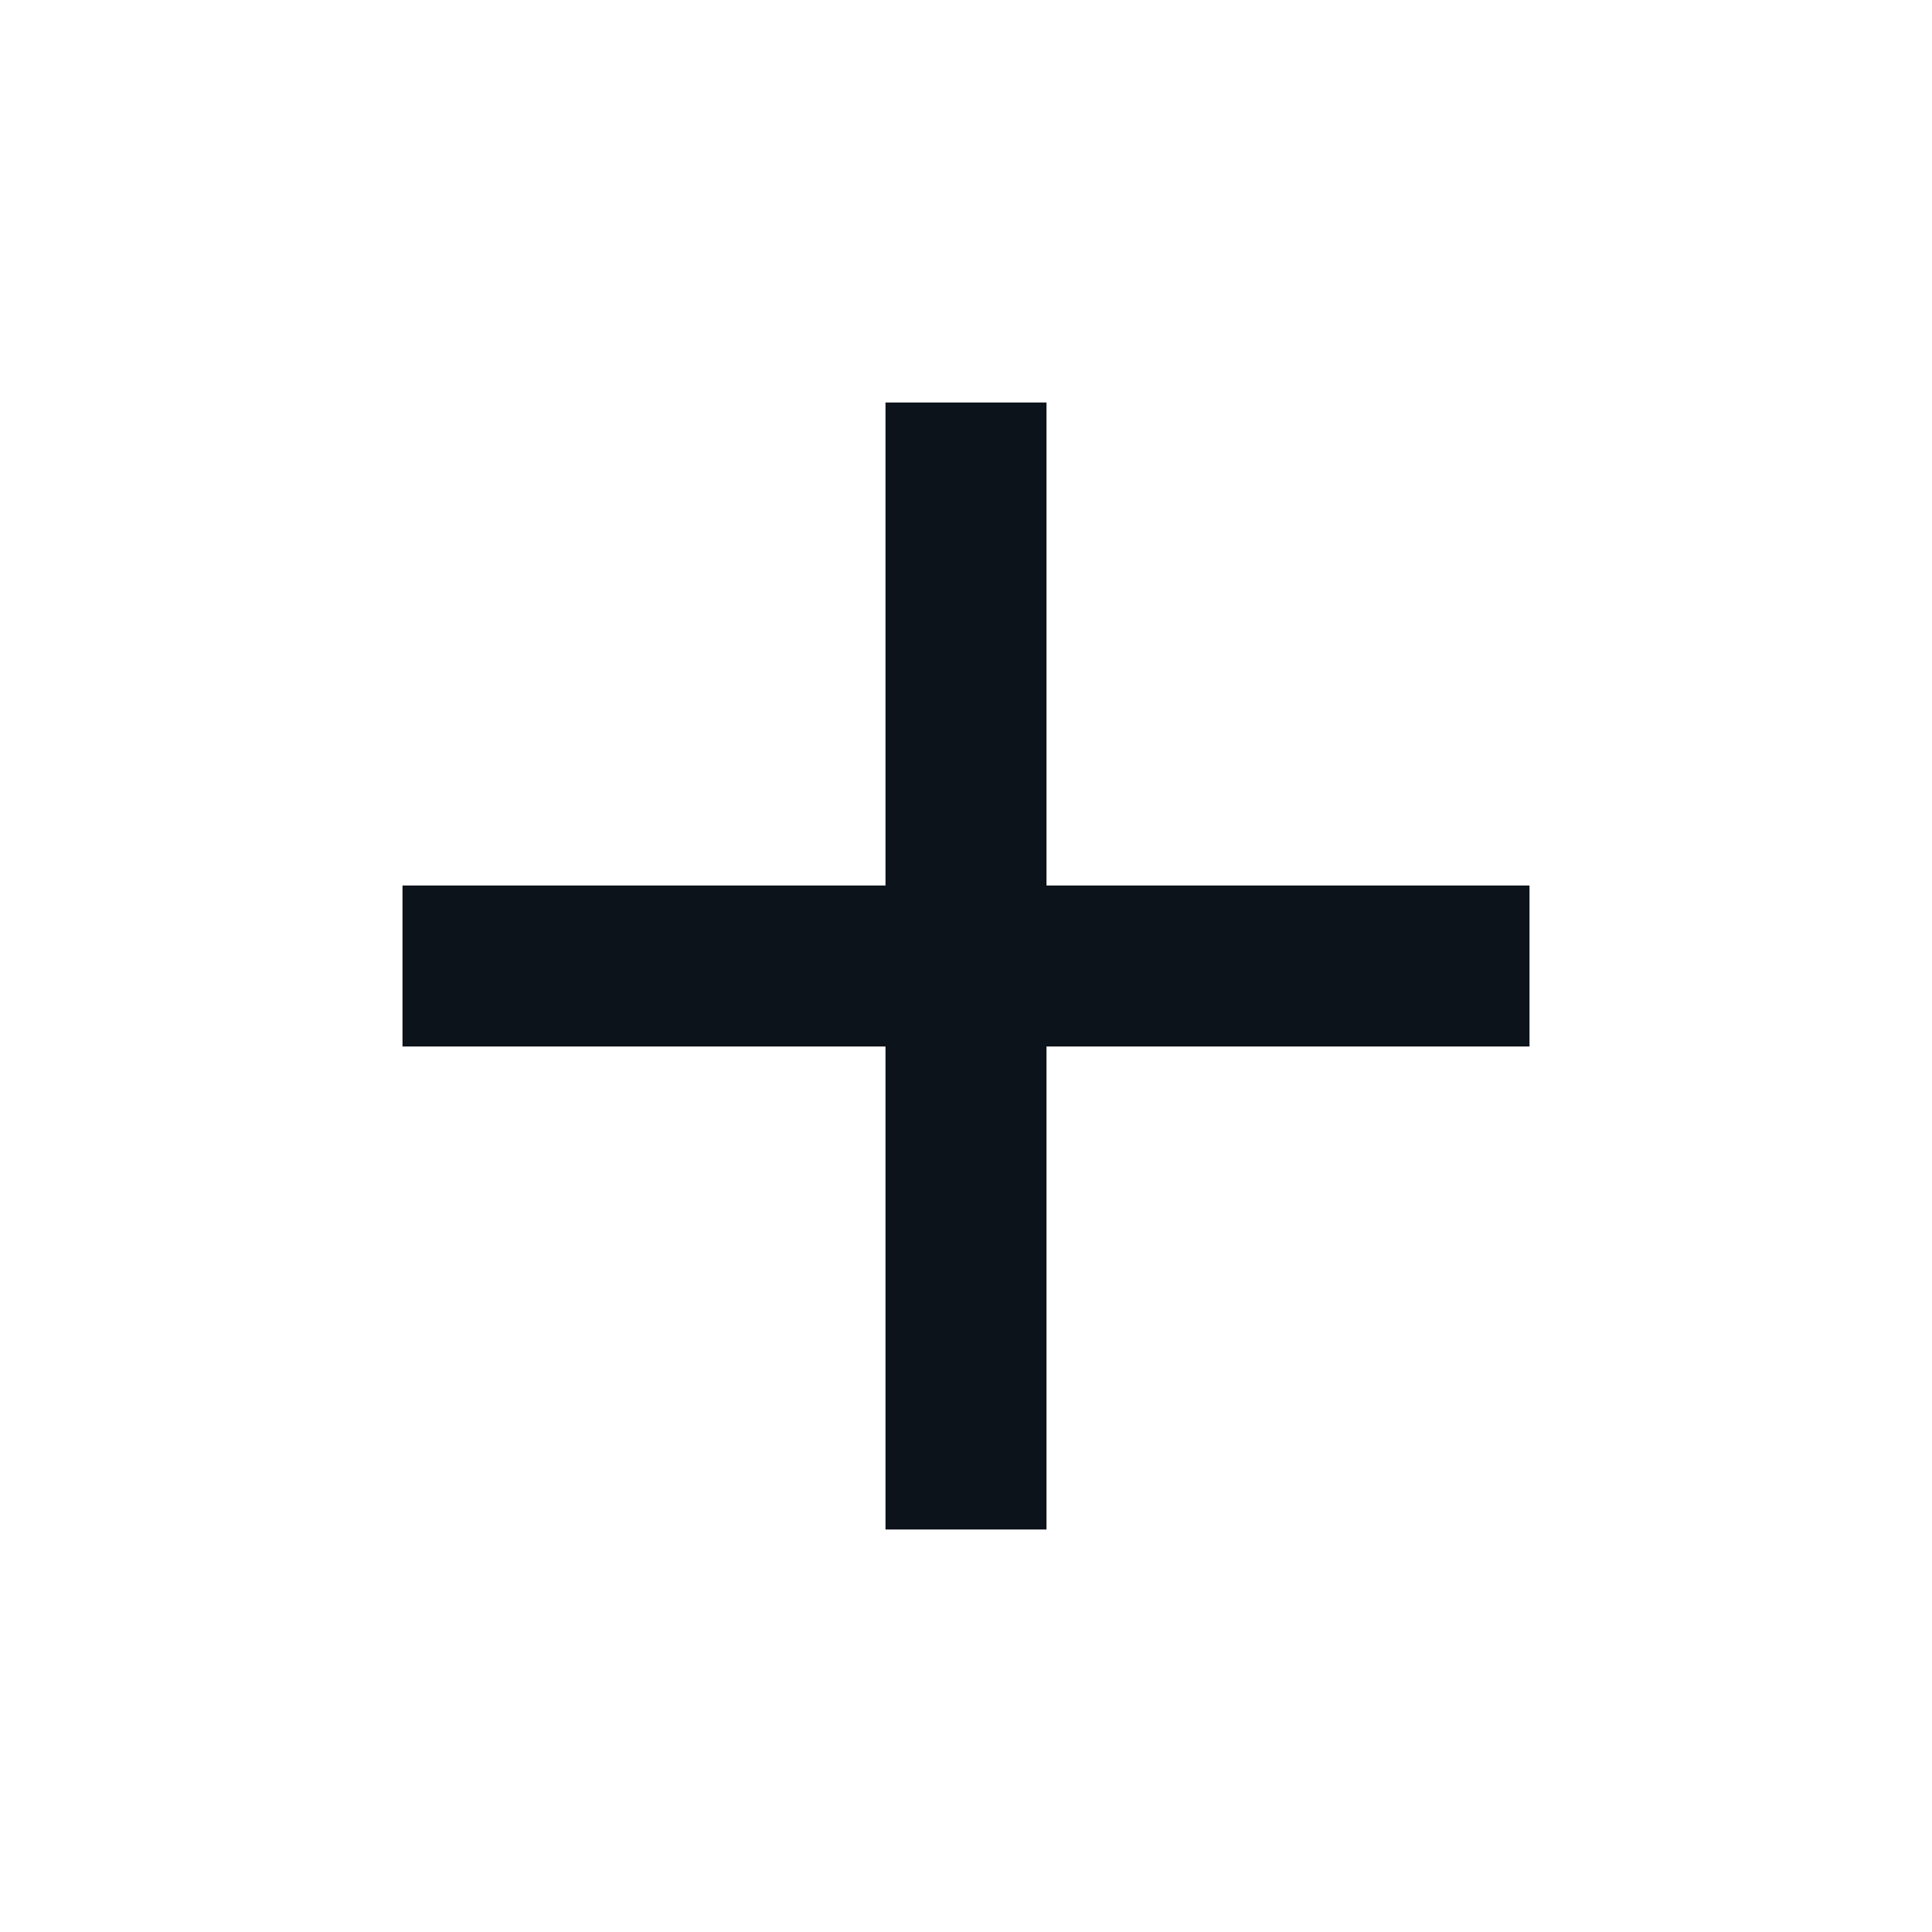
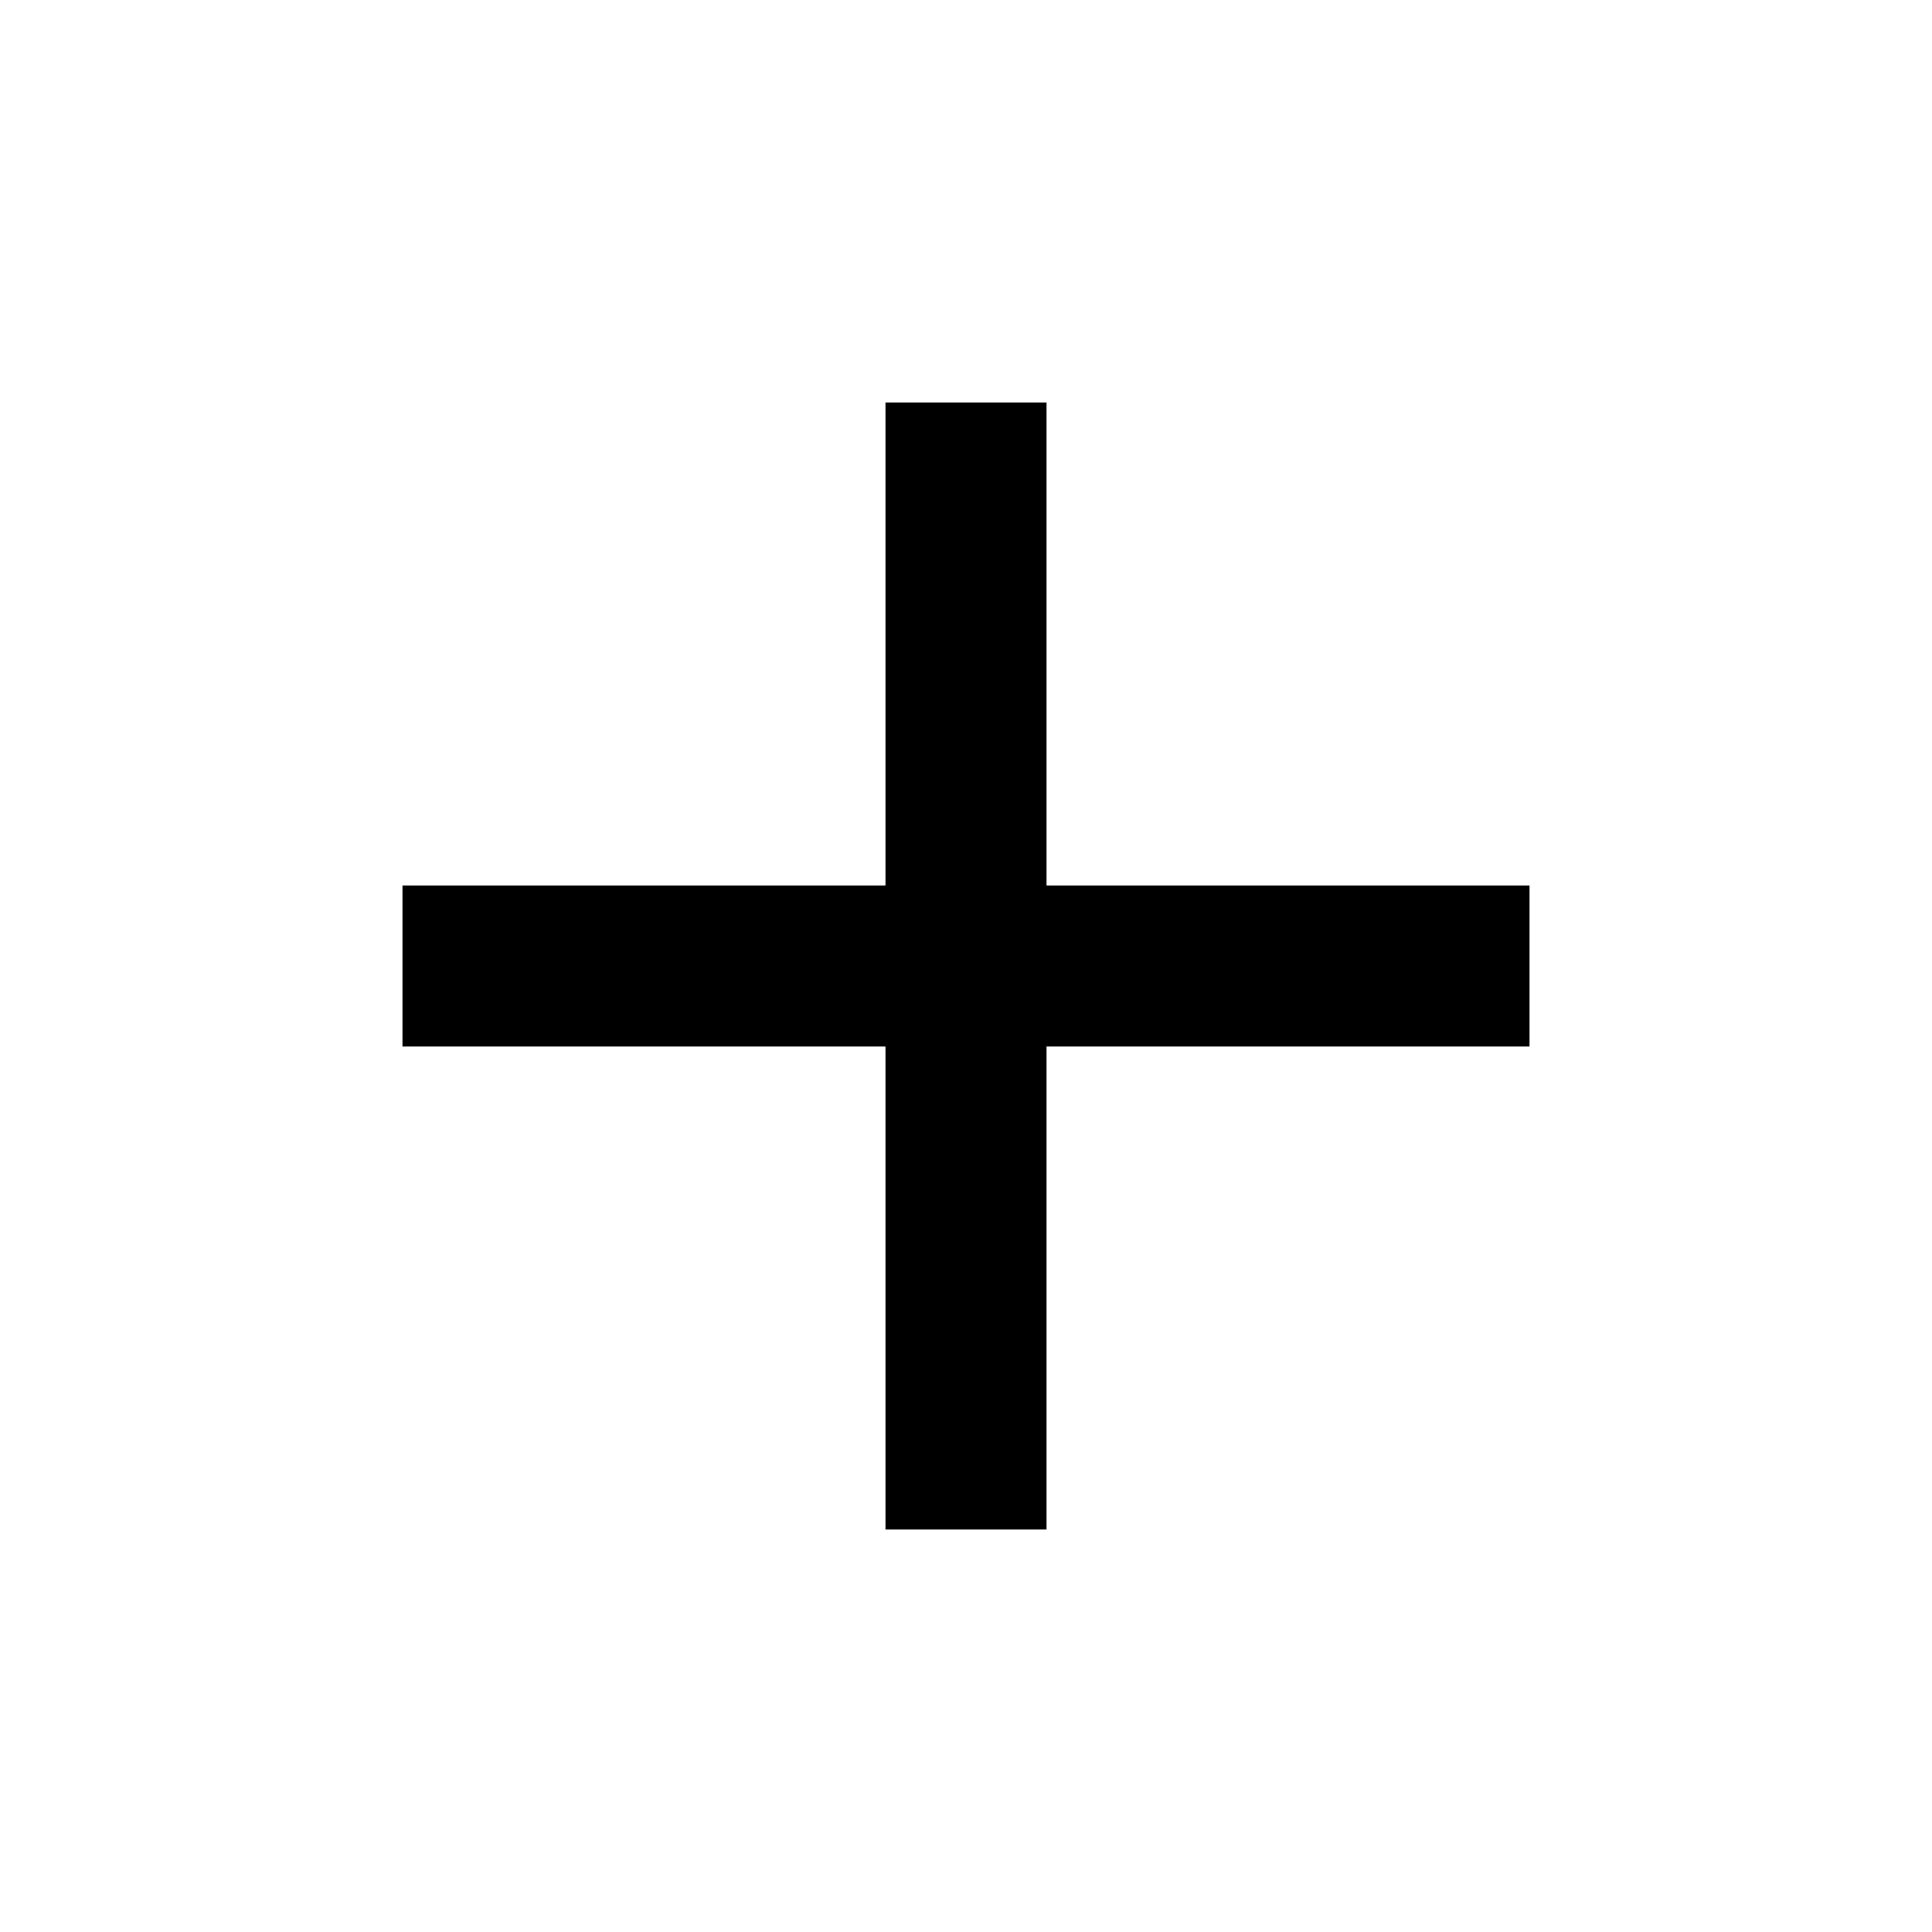
- <svg xmlns="http://www.w3.org/2000/svg" width="24" height="24" viewBox="0 0 24 24" fill="none">
-   <path fill-rule="evenodd" clip-rule="evenodd" d="M11 13V19H13V13H19V11H13V5H11V11H5V13H11Z" fill="#0D131A" />
+ <svg xmlns="http://www.w3.org/2000/svg" width="24" height="24" viewBox="0 0 24 24">
+   <path fill-rule="evenodd" clip-rule="evenodd" d="M11 13V19H13V13H19V11H13V5H11V11H5V13H11Z" fill="currentColor" />
</svg>
